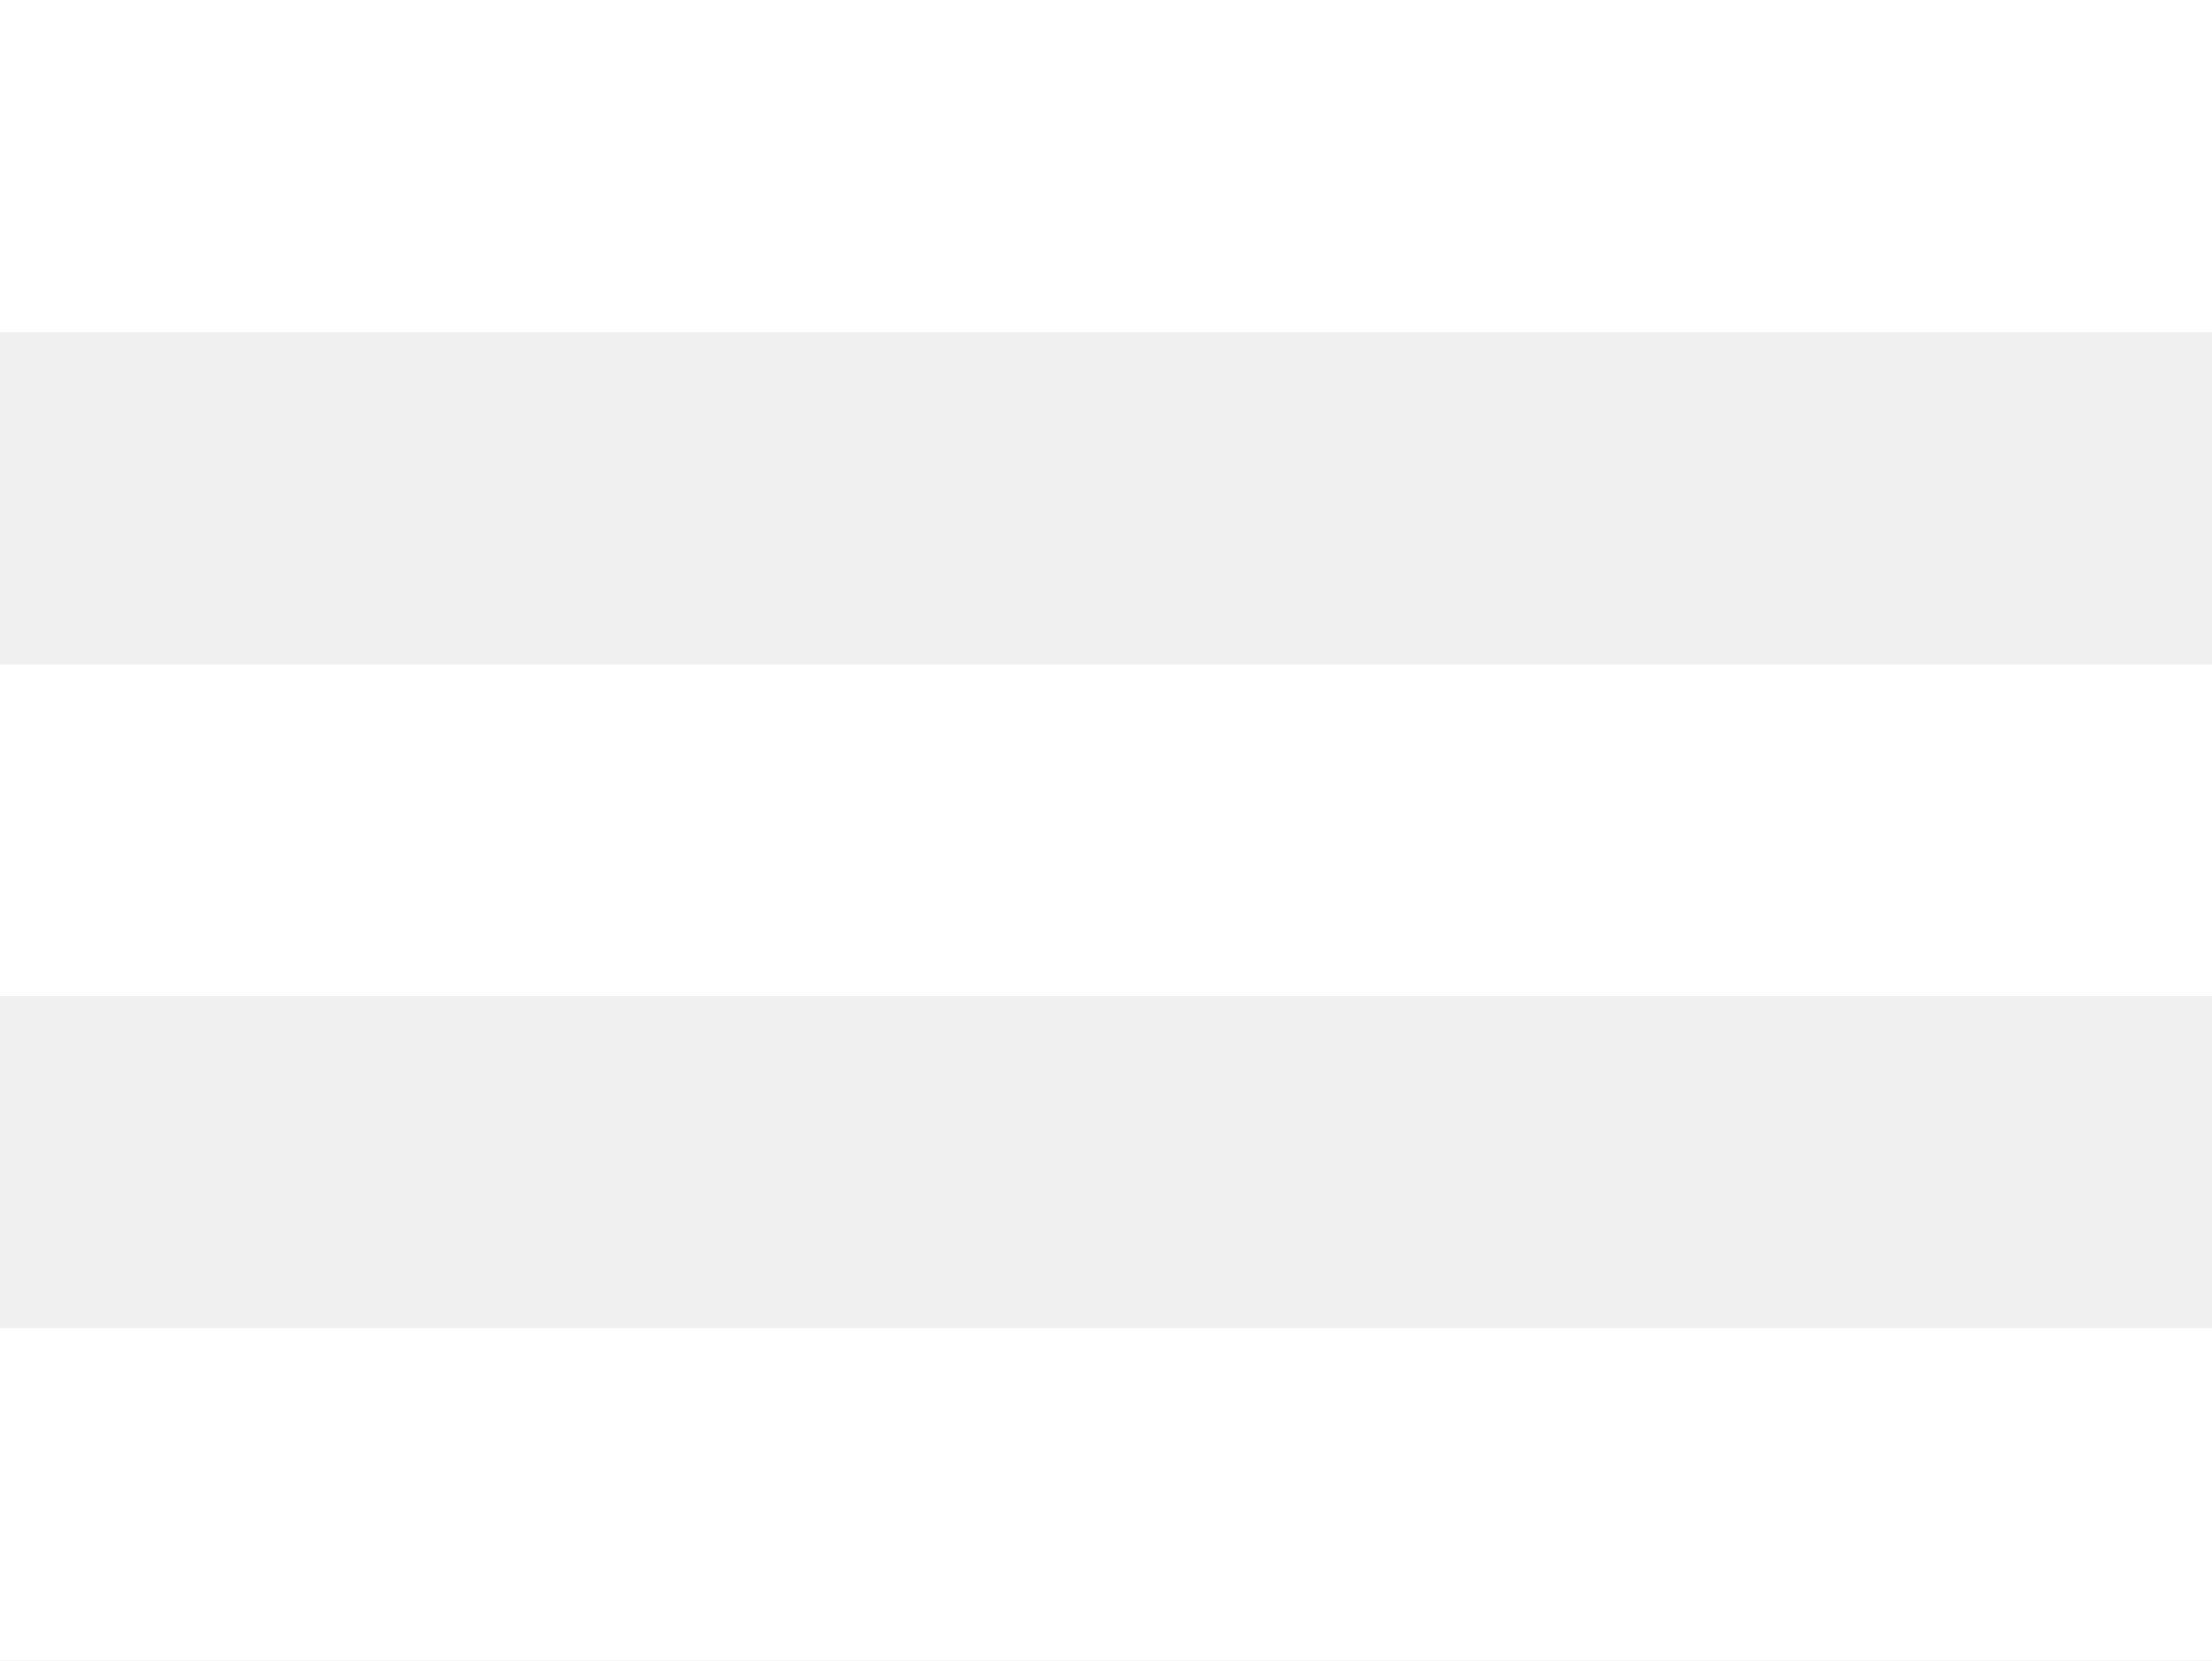
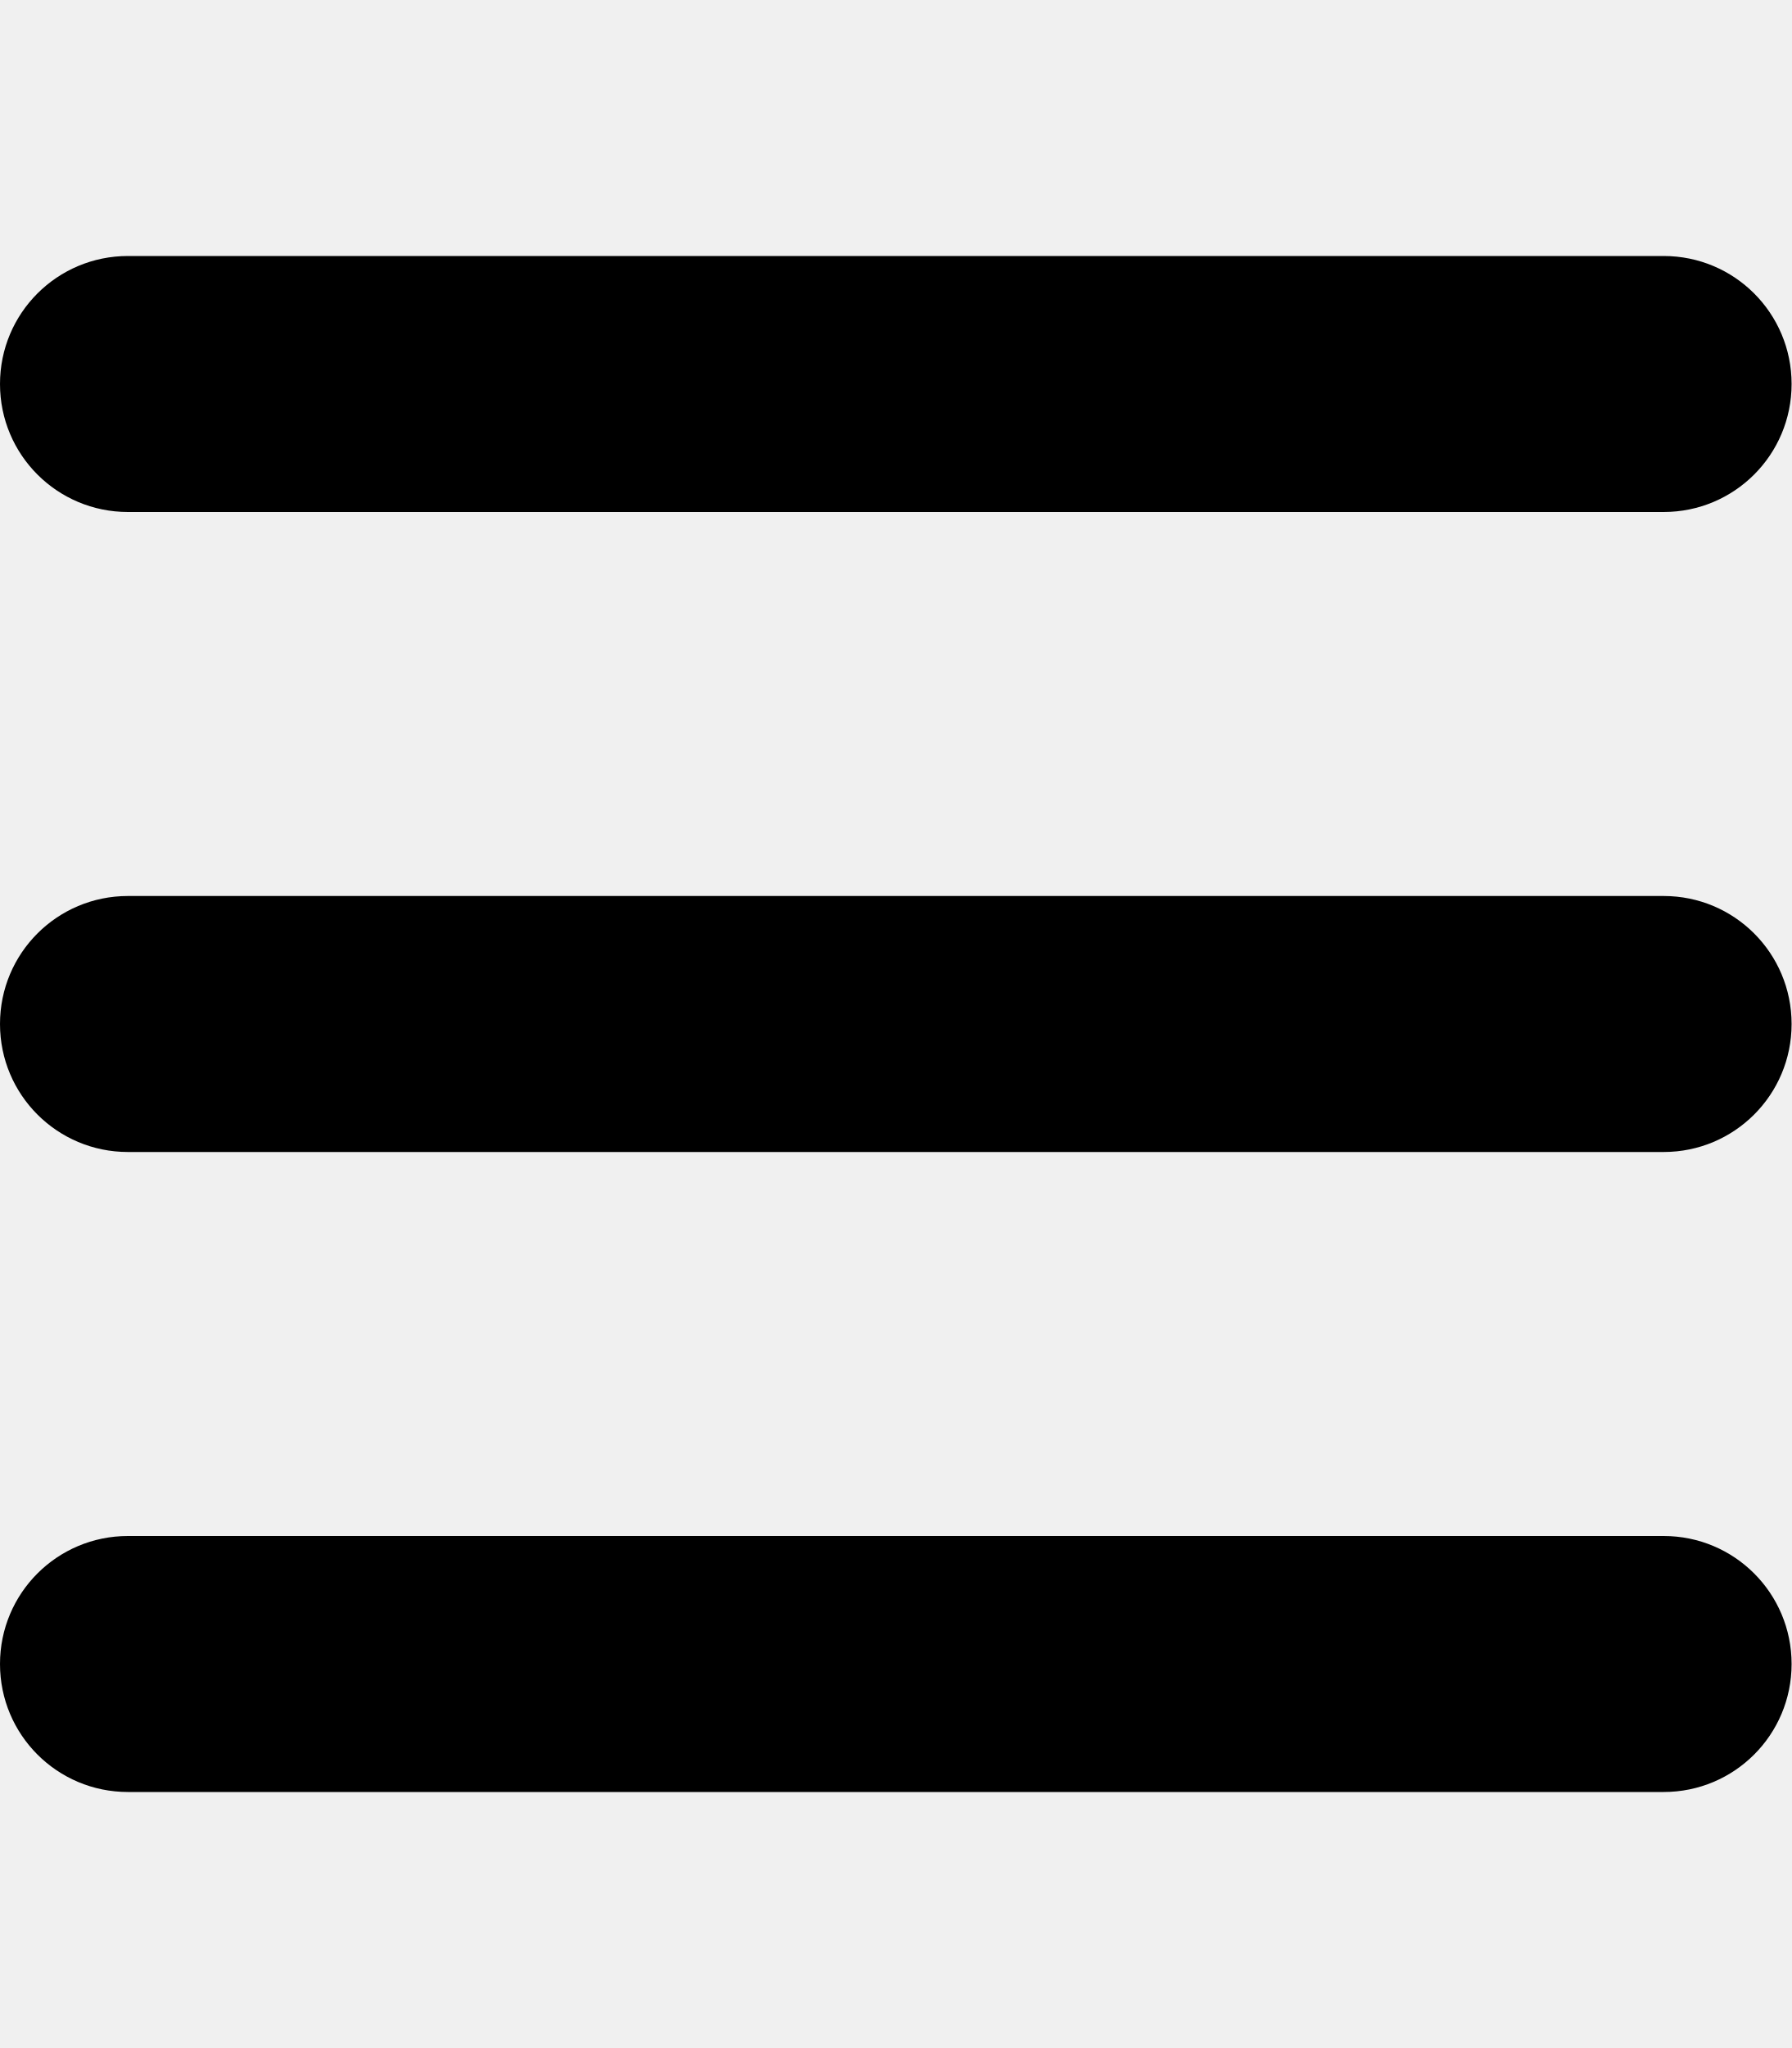
- <svg xmlns="http://www.w3.org/2000/svg" width="445" height="334" viewBox="0 0 445 334" fill="none">
-   <path d="M445 66.8V0H0V66.8H445ZM445 200.4V133.6H0V200.4H445ZM445 334V267.2H0V334H445Z" fill="white" />
+ <svg xmlns="http://www.w3.org/2000/svg" viewBox="0 0 448 512">
+   <path d="M0 96C0 78.3 14.3 64 32 64l384 0c17.7 0 32 14.3 32 32s-14.3 32-32 32L32 128C14.3 128 0 113.7 0 96zM0 256c0-17.7 14.3-32 32-32l384 0c17.7 0 32 14.3 32 32s-14.3 32-32 32L32 288c-17.7 0-32-14.3-32-32zM448 416c0 17.7-14.3 32-32 32L32 448c-17.7 0-32-14.3-32-32s14.3-32 32-32l384 0c17.7 0 32 14.3 32 32z" />
</svg>
